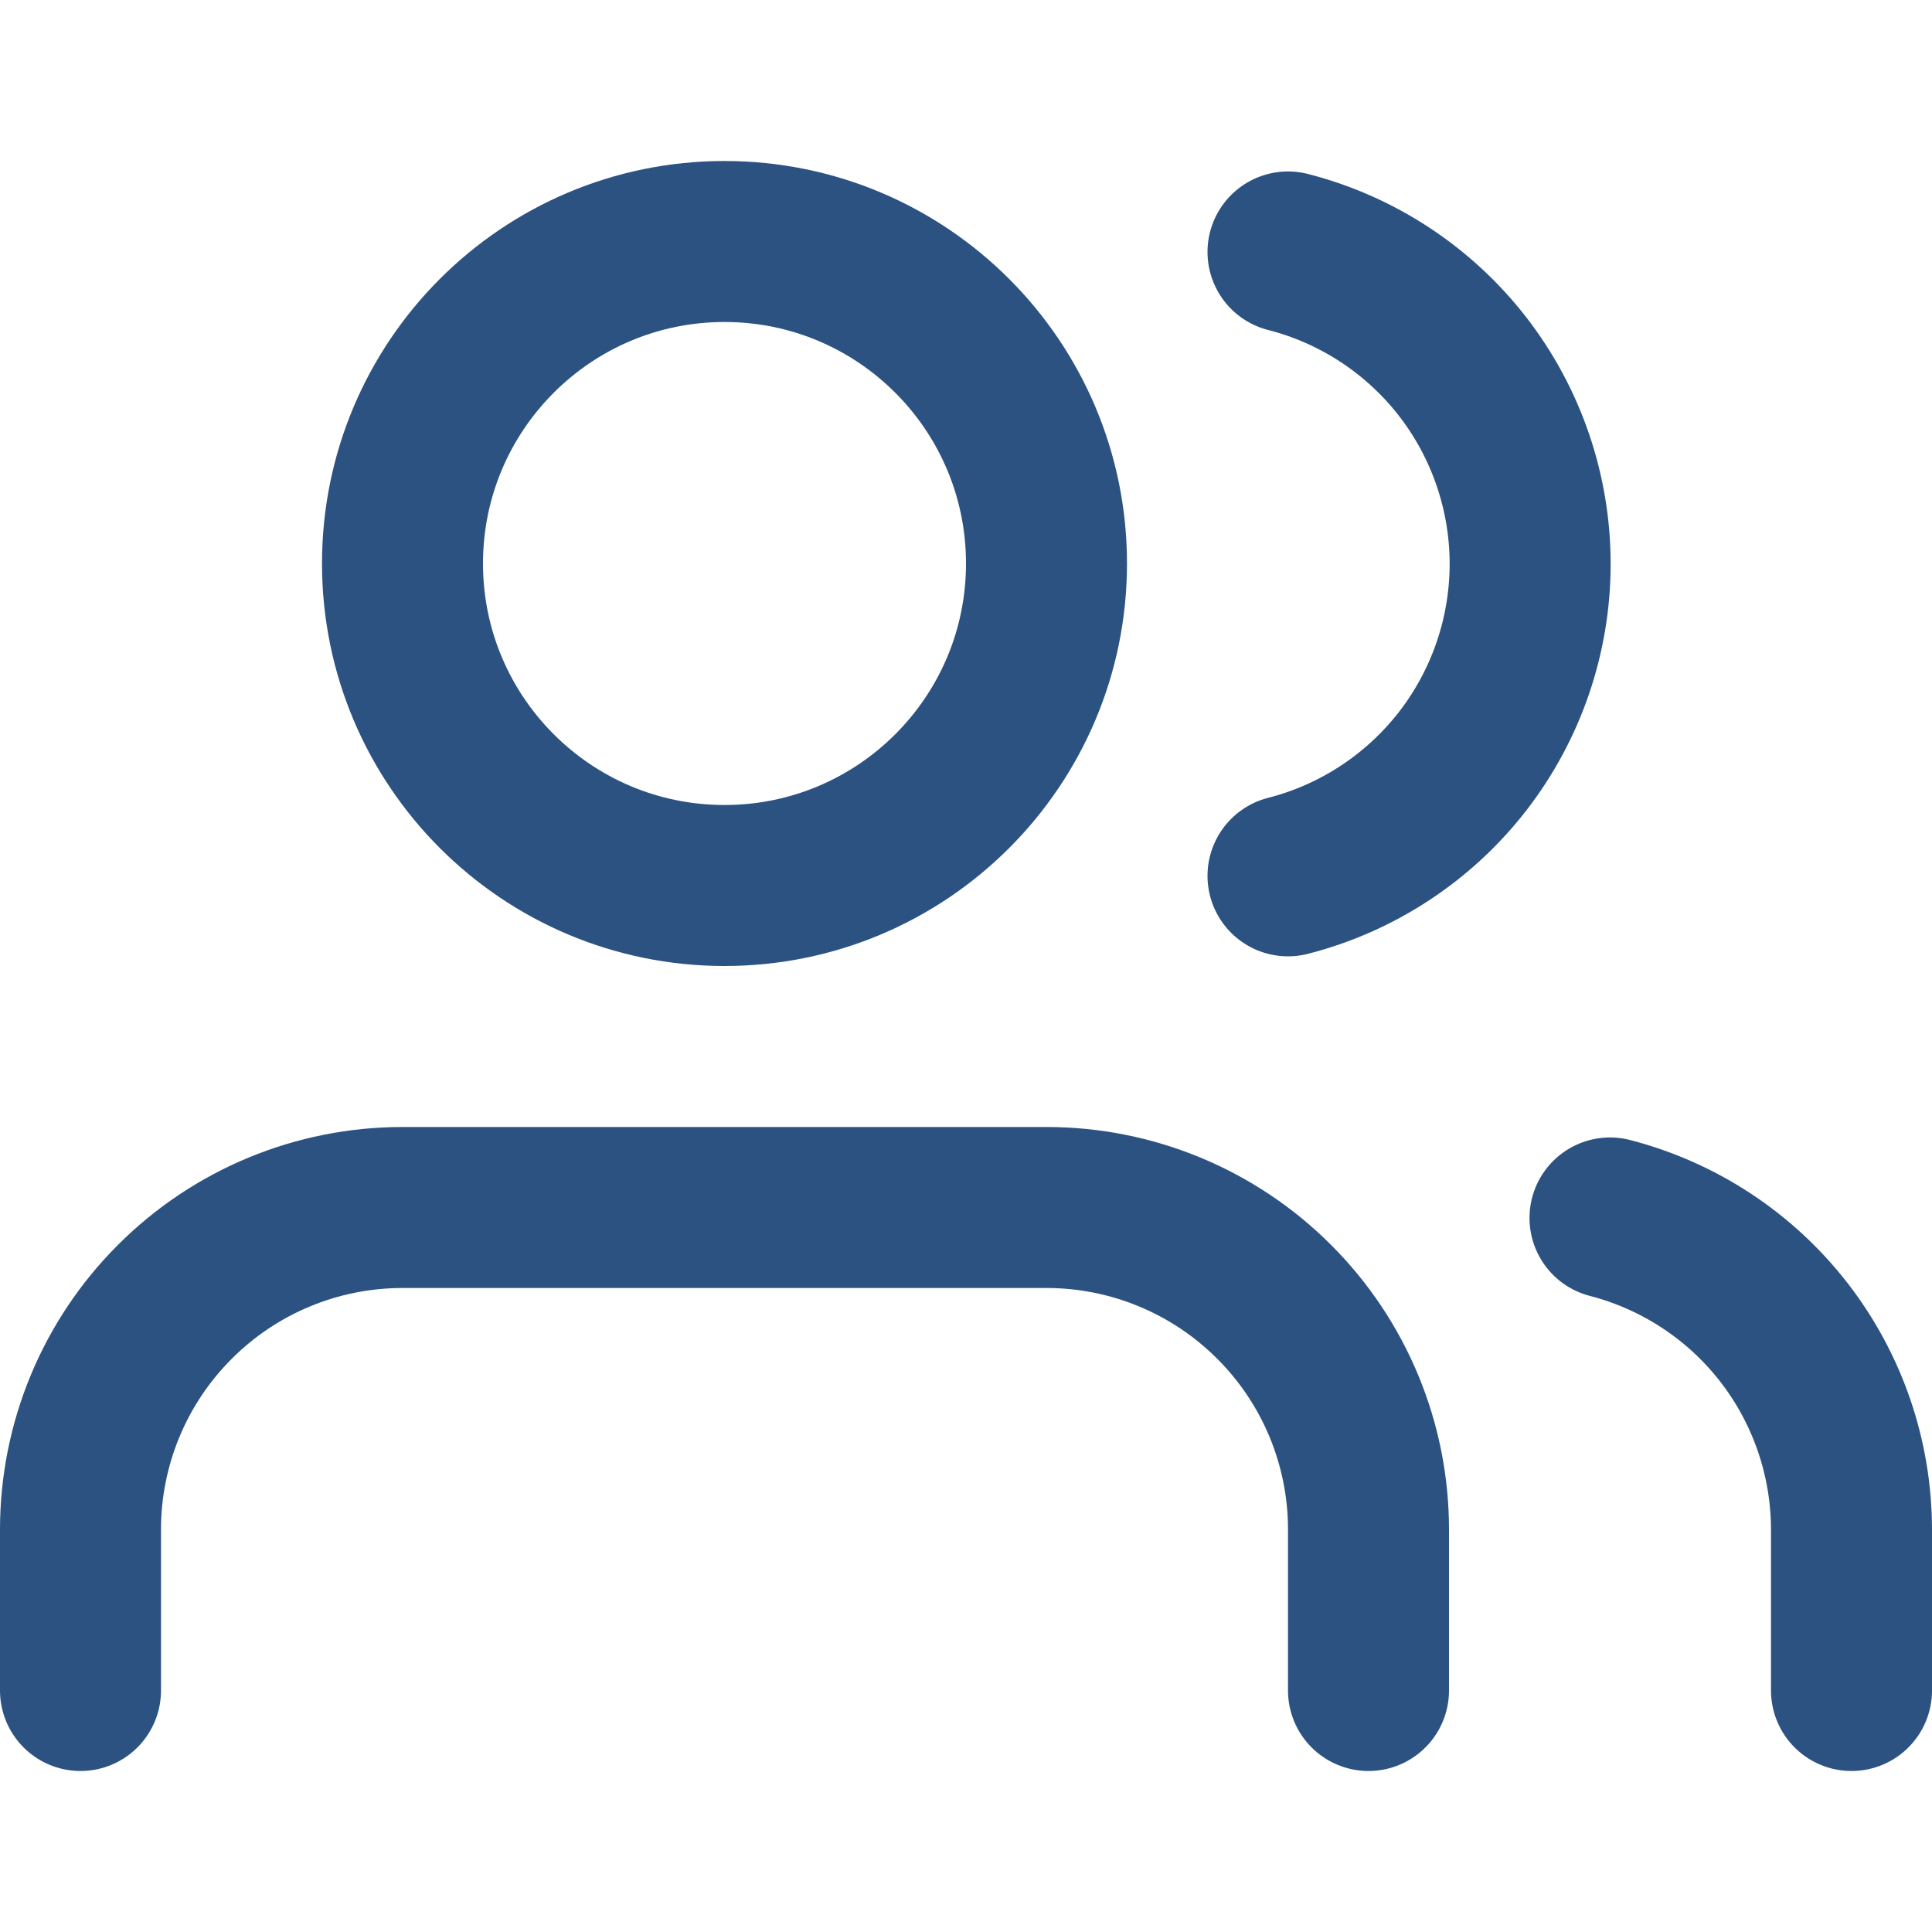
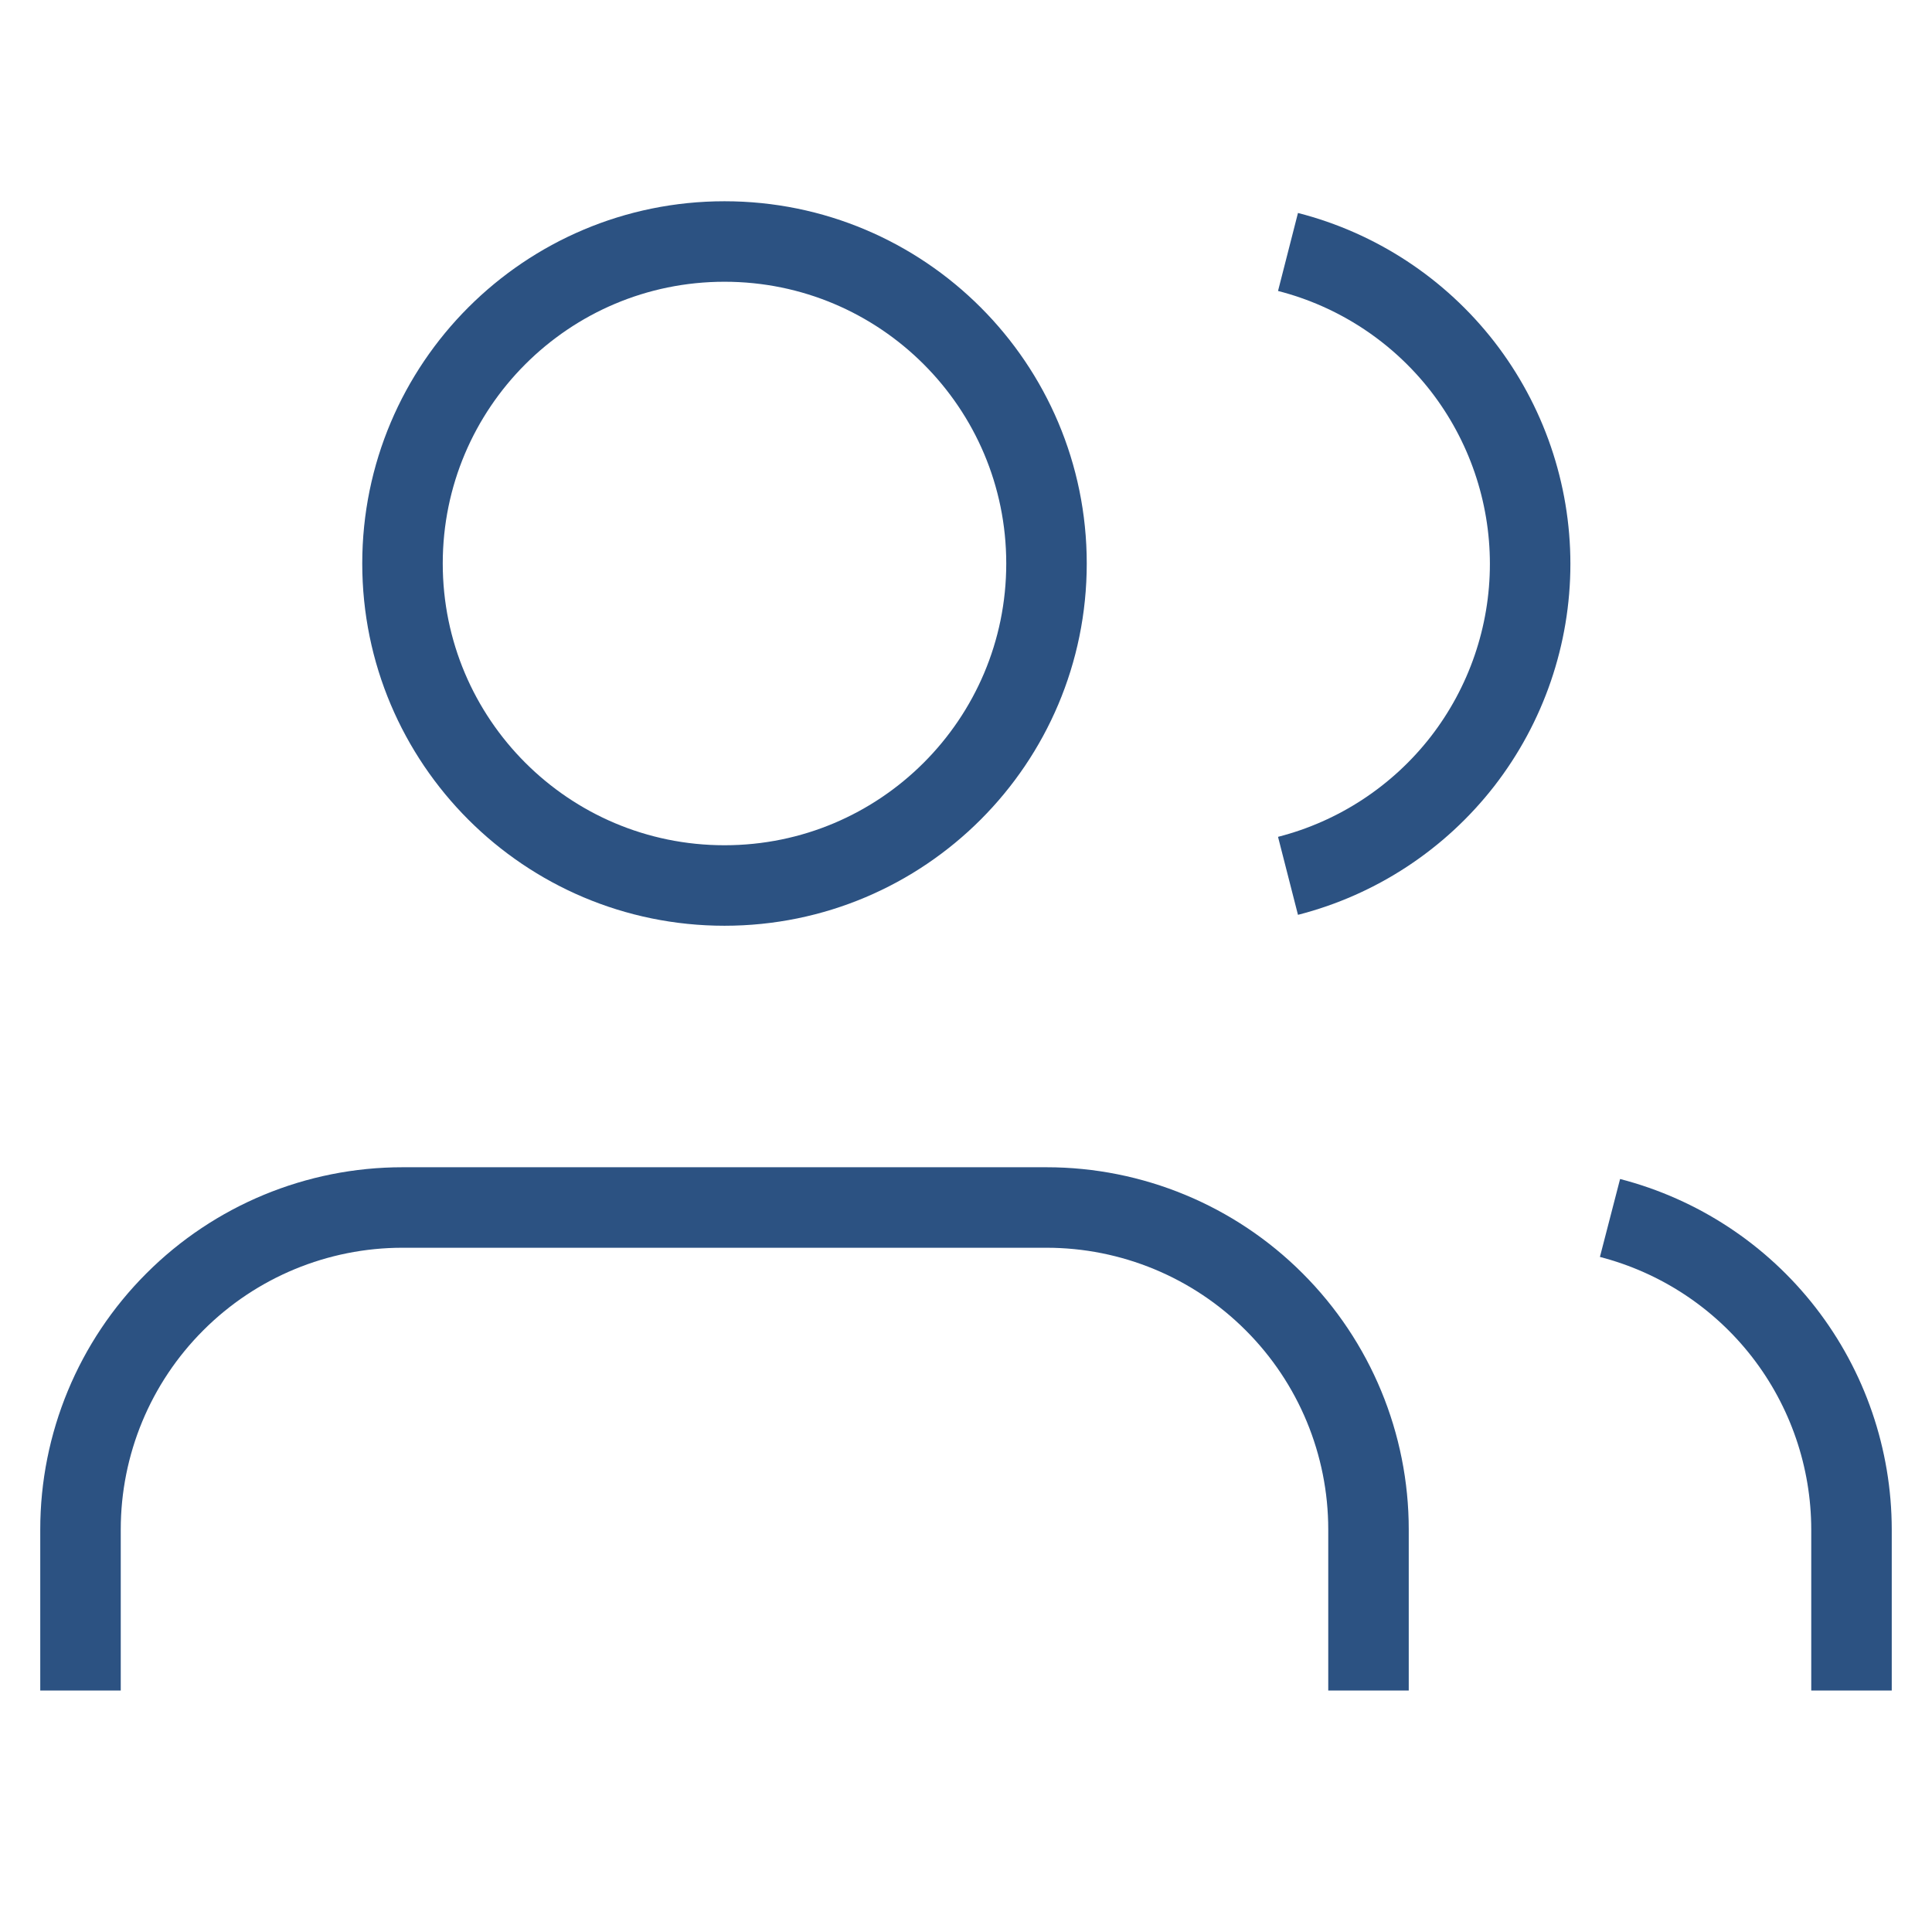
<svg xmlns="http://www.w3.org/2000/svg" width="2.4rem" height="2.4rem" viewBox="0 0 24 24" fill="none">
-   <path d="M17 21V19C17 17.939 16.579 16.922 15.828 16.172C15.078 15.421 14.061 15 13 15H5C3.939 15 2.922 15.421 2.172 16.172C1.421 16.922 1 17.939 1 19V21" stroke="#2C5282" stroke-width="2" stroke-linecap="round" stroke-linejoin="round" />
-   <path d="M9 11C11.209 11 13 9.209 13 7C13 4.791 11.209 3 9 3C6.791 3 5 4.791 5 7C5 9.209 6.791 11 9 11Z" stroke="#2C5282" stroke-width="2" stroke-linecap="round" stroke-linejoin="round" />
-   <path d="M23 21V19C22.999 18.114 22.704 17.253 22.161 16.552C21.618 15.852 20.858 15.352 20 15.13" stroke="#2C5282" stroke-width="2" stroke-linecap="round" stroke-linejoin="round" />
-   <path d="M16 3.13C16.86 3.35 17.623 3.851 18.168 4.552C18.712 5.254 19.008 6.117 19.008 7.005C19.008 7.893 18.712 8.756 18.168 9.458C17.623 10.159 16.86 10.66 16 10.88" stroke="#2C5282" stroke-width="2" stroke-linecap="round" stroke-linejoin="round" />
+   <path d="M17 21V19C17 17.939 16.579 16.922 15.828 16.172C15.078 15.421 14.061 15 13 15H5C3.939 15 2.922 15.421 2.172 16.172C1.421 16.922 1 17.939 1 19V21" stroke="#2C5282" strokeWidth="2" strokeLinecap="round" strokeLinejoin="round" />
+   <path d="M9 11C11.209 11 13 9.209 13 7C13 4.791 11.209 3 9 3C6.791 3 5 4.791 5 7C5 9.209 6.791 11 9 11Z" stroke="#2C5282" strokeWidth="2" strokeLinecap="round" strokeLinejoin="round" />
+   <path d="M23 21V19C22.999 18.114 22.704 17.253 22.161 16.552C21.618 15.852 20.858 15.352 20 15.13" stroke="#2C5282" strokeWidth="2" strokeLinecap="round" strokeLinejoin="round" />
+   <path d="M16 3.13C16.86 3.35 17.623 3.851 18.168 4.552C18.712 5.254 19.008 6.117 19.008 7.005C19.008 7.893 18.712 8.756 18.168 9.458C17.623 10.159 16.86 10.66 16 10.88" stroke="#2C5282" strokeWidth="2" strokeLinecap="round" strokeLinejoin="round" />
</svg>
